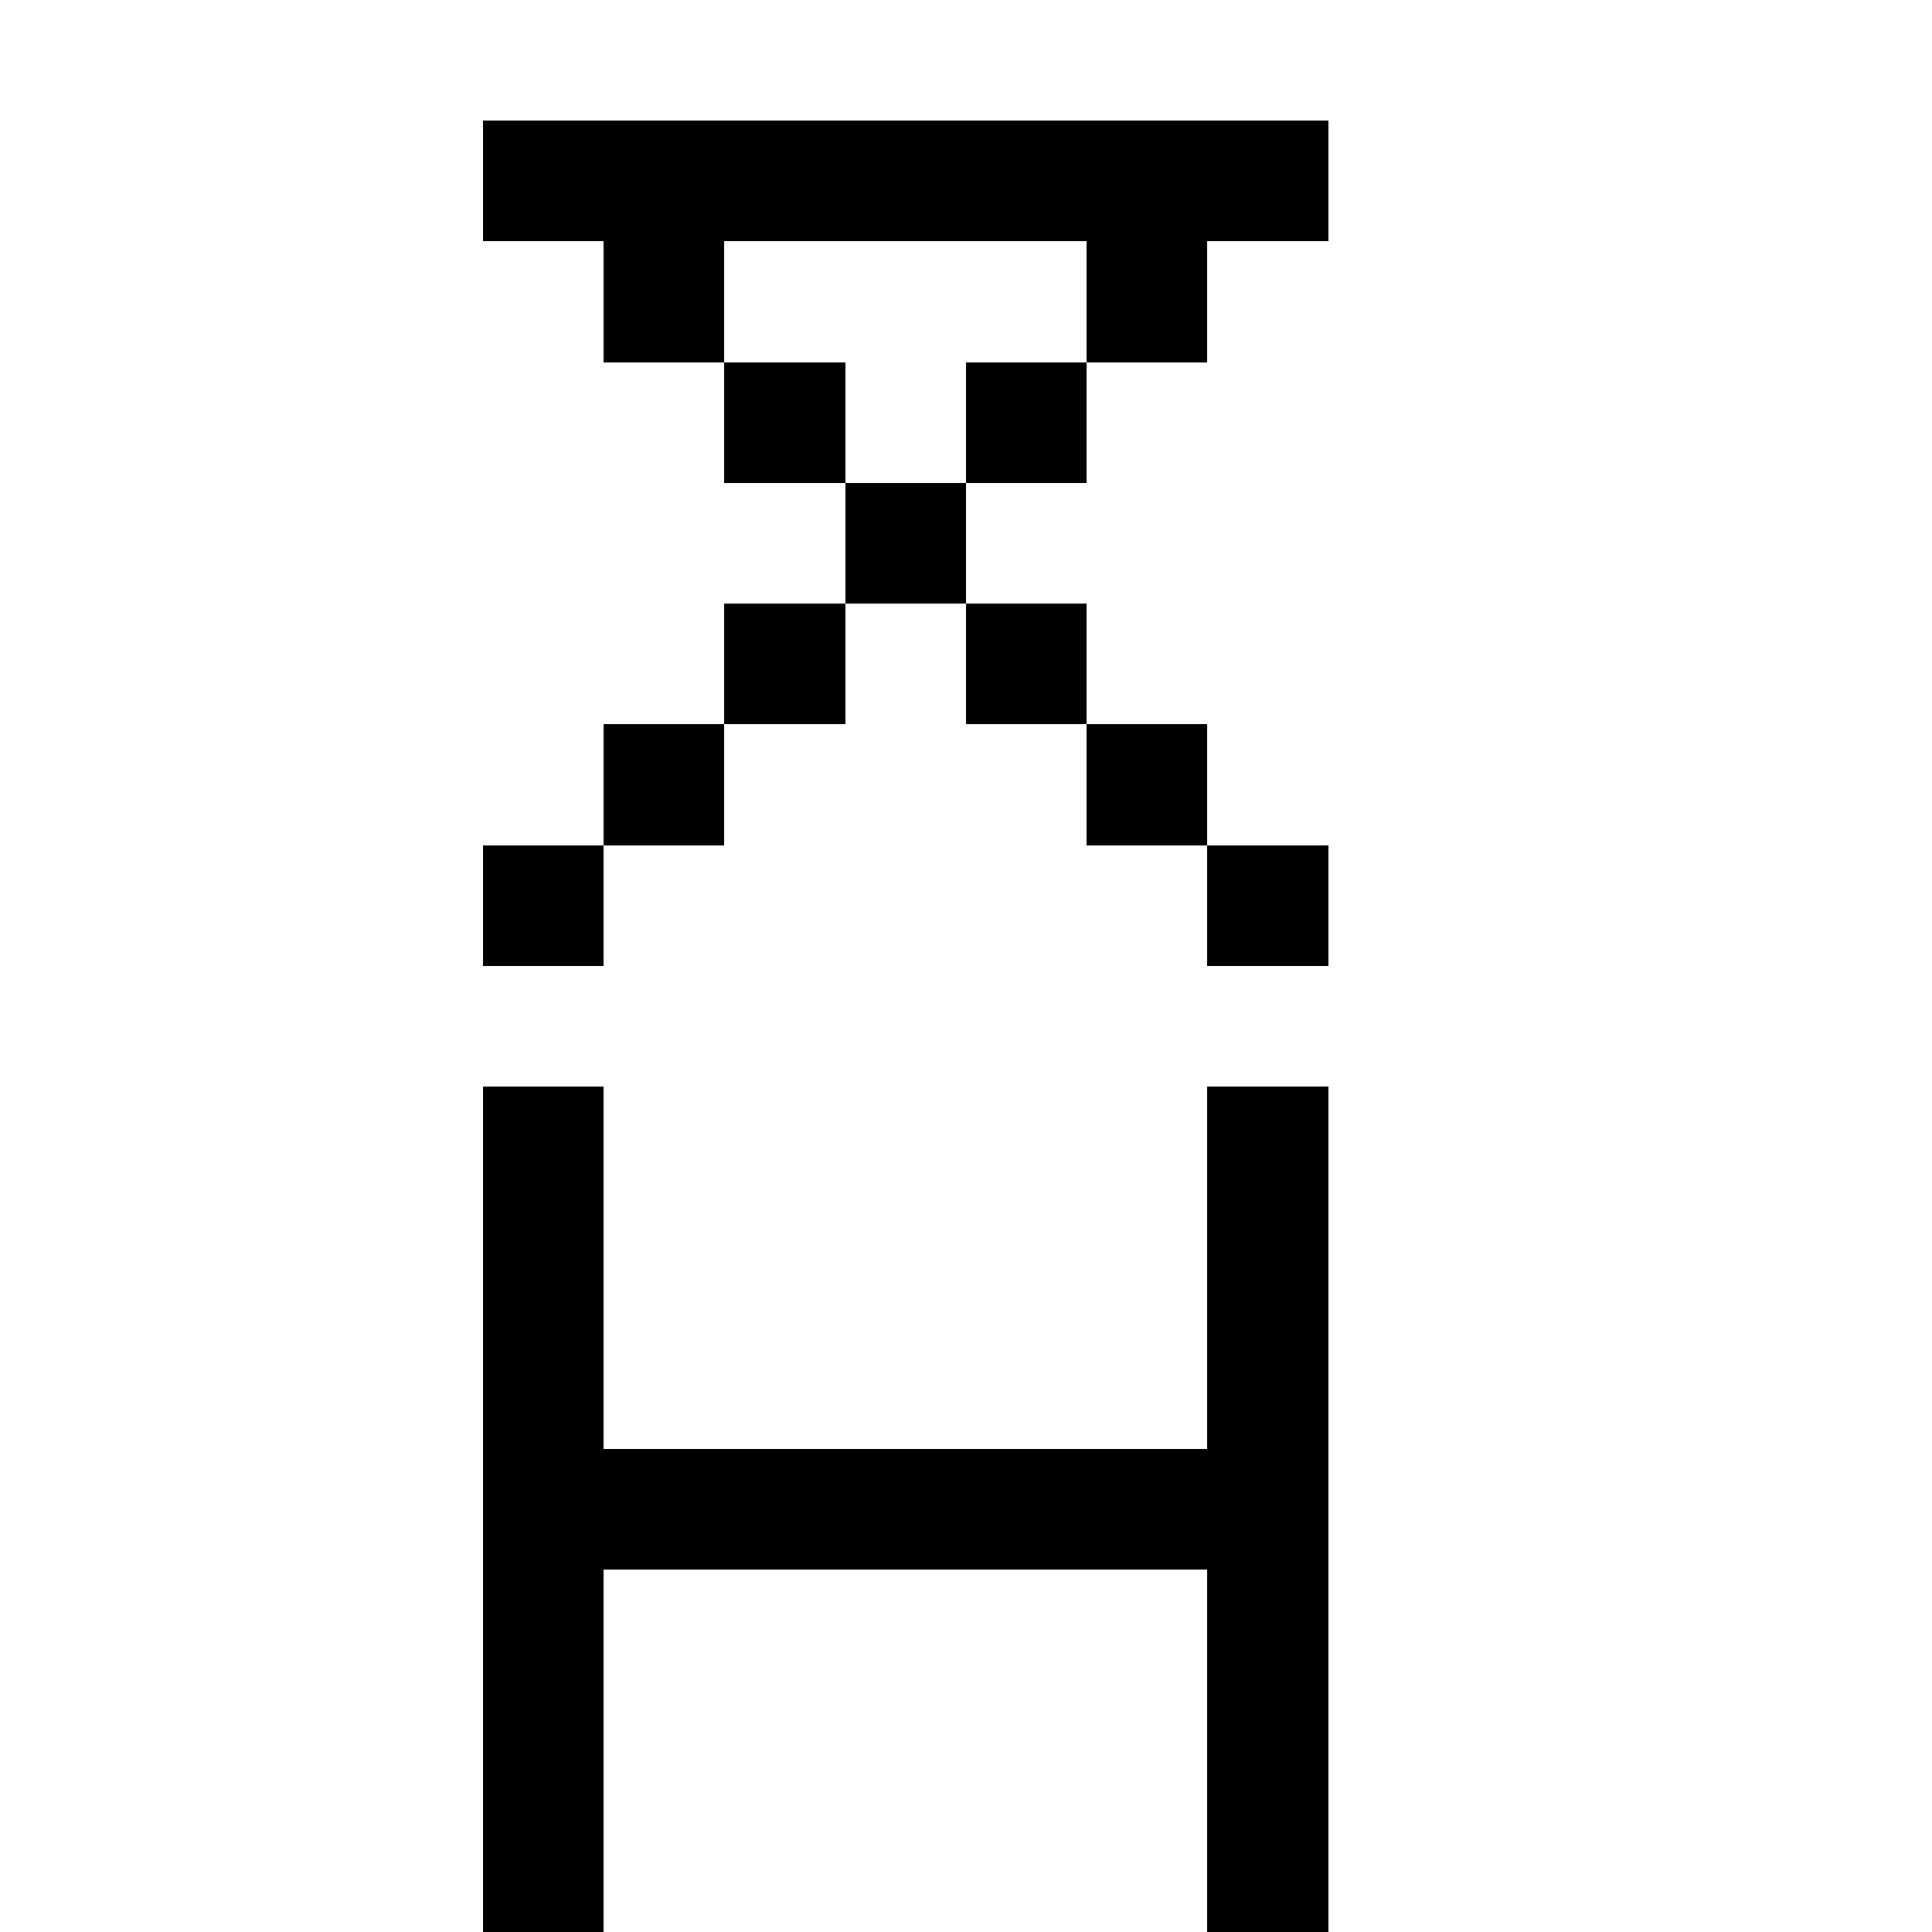
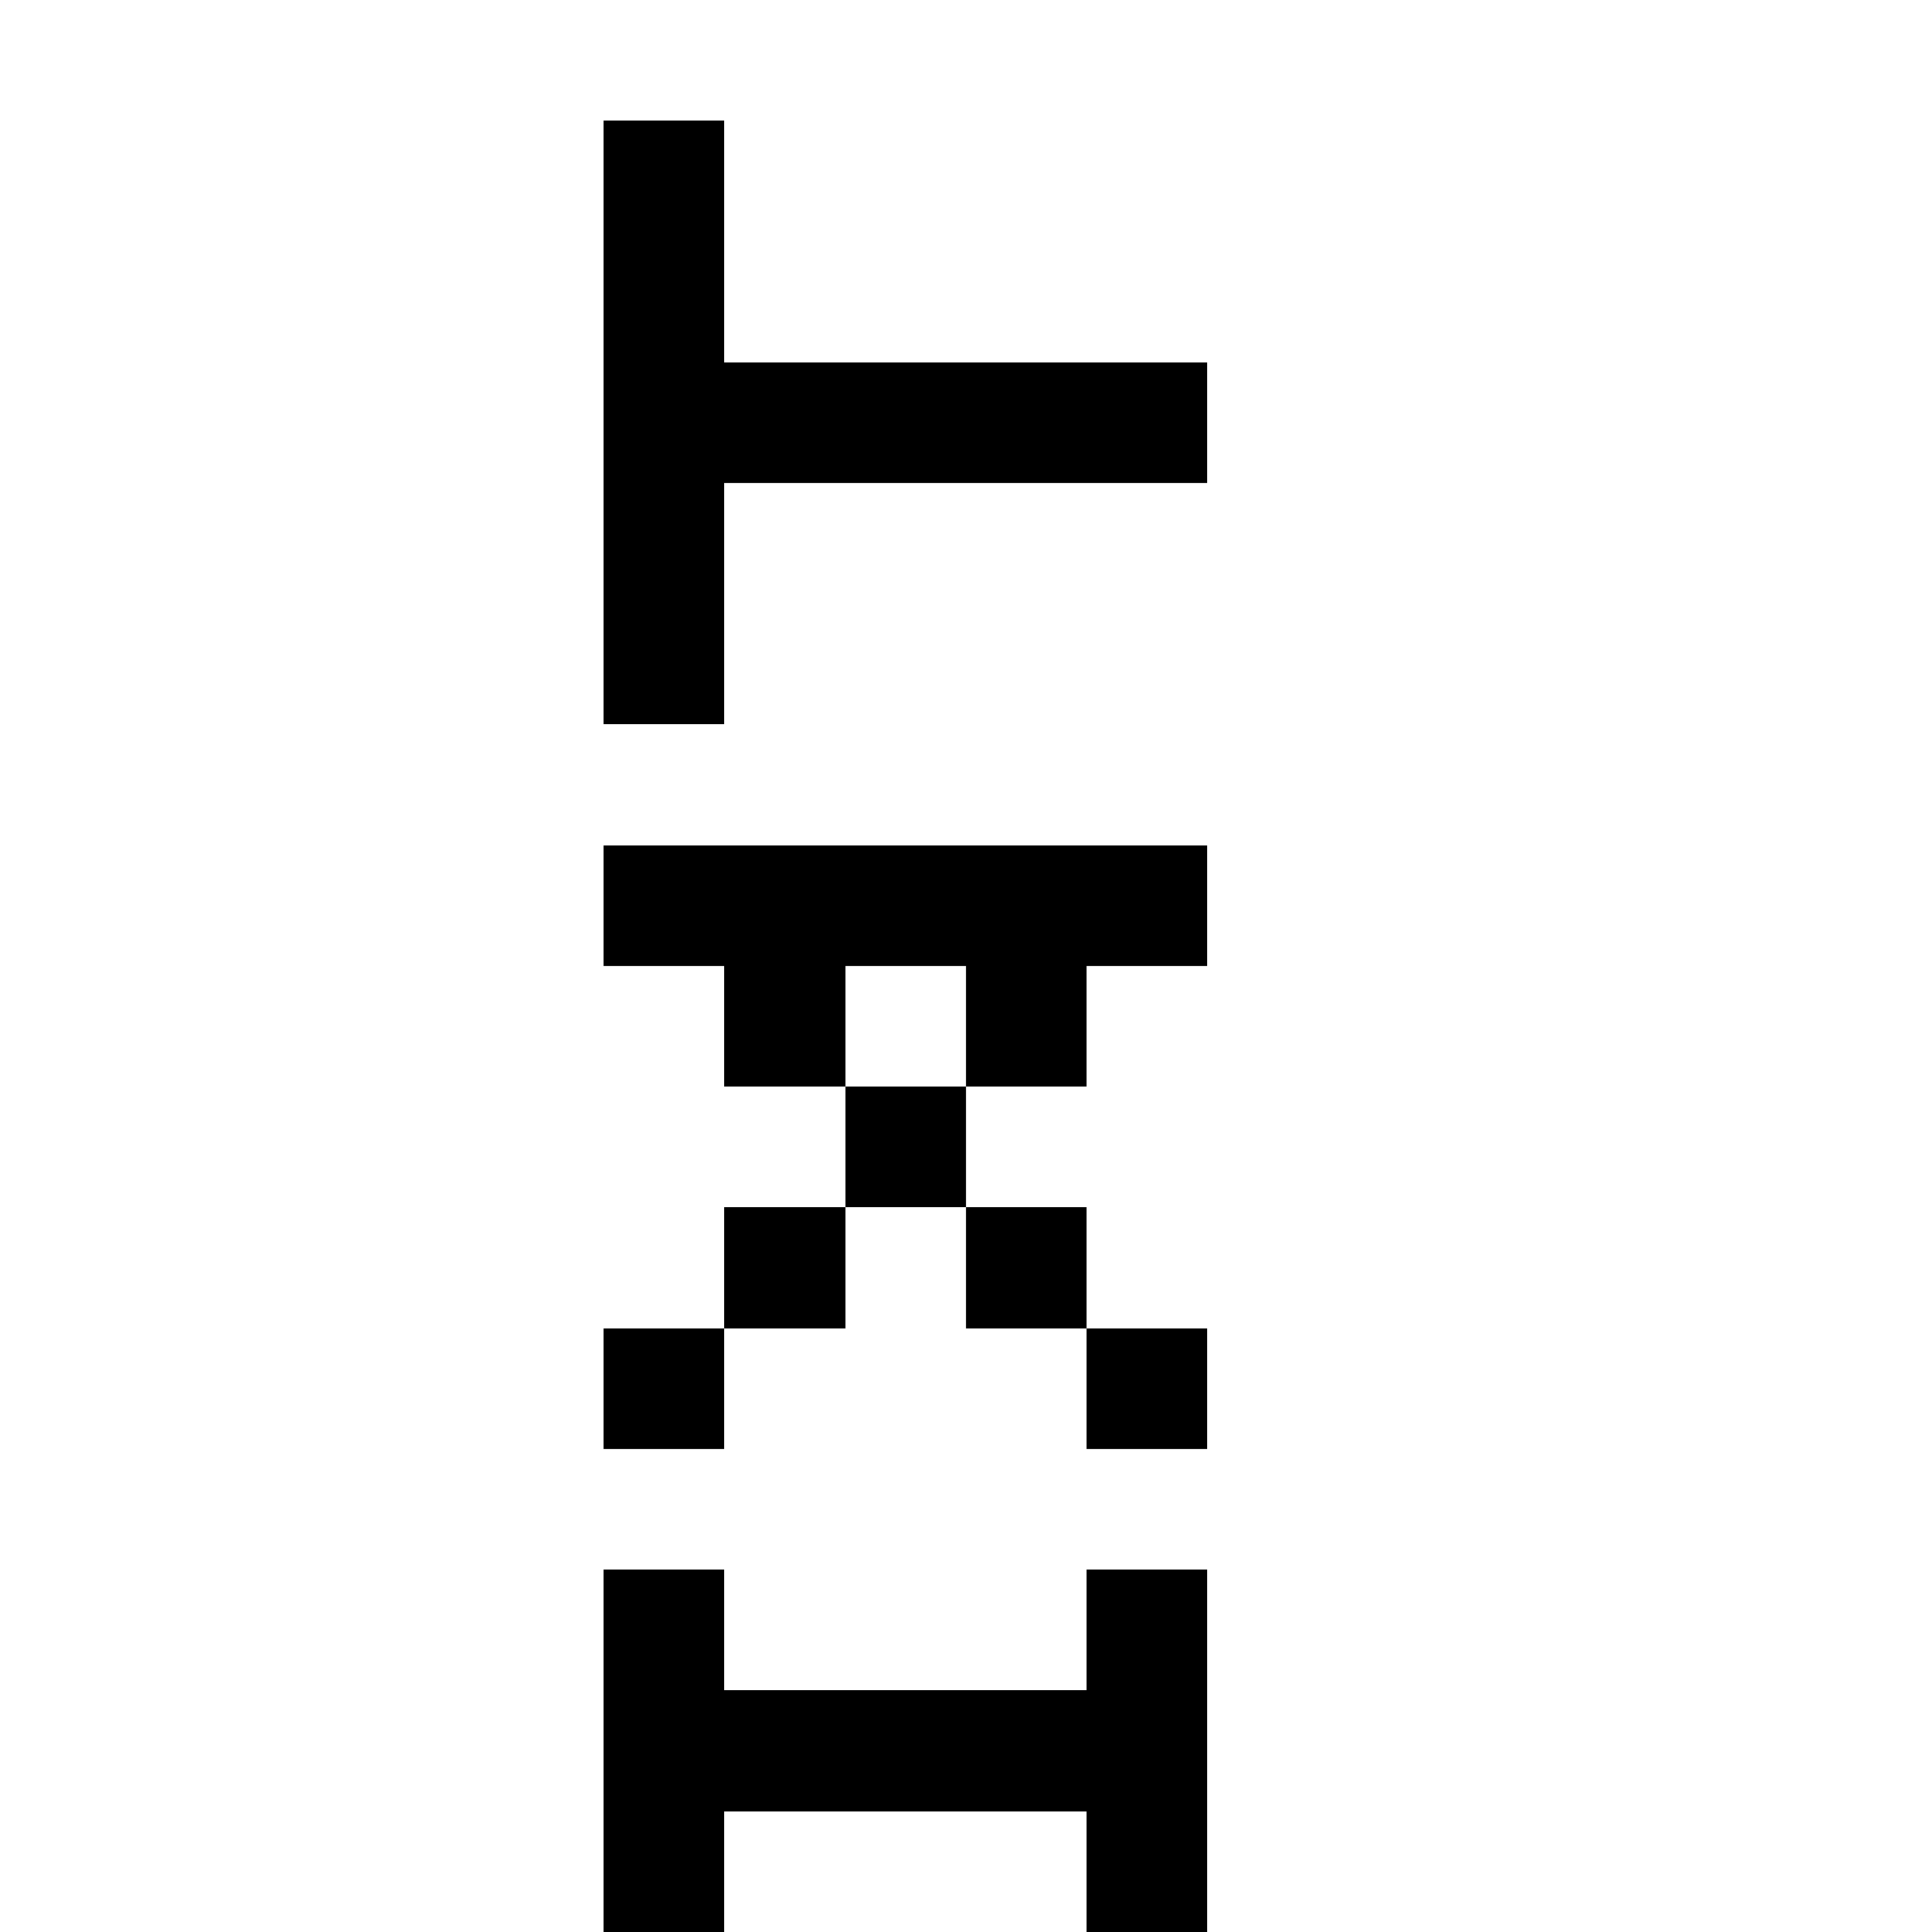
<svg xmlns="http://www.w3.org/2000/svg" viewBox="0 0 16 16" width="16" height="16" shape-rendering="crispEdges" role="img" aria-label="variable">
-   <rect x="4" y="1" width="7" height="1" fill="currentColor" />
-   <rect x="5" y="2" width="1" height="1" fill="currentColor" />
-   <rect x="9" y="2" width="1" height="1" fill="currentColor" />
-   <rect x="6" y="3" width="1" height="1" fill="currentColor" />
-   <rect x="8" y="3" width="1" height="1" fill="currentColor" />
-   <rect x="7" y="4" width="1" height="1" fill="currentColor" />
-   <rect x="6" y="5" width="1" height="1" fill="currentColor" />
-   <rect x="8" y="5" width="1" height="1" fill="currentColor" />
-   <rect x="5" y="6" width="1" height="1" fill="currentColor" />
-   <rect x="9" y="6" width="1" height="1" fill="currentColor" />
-   <rect x="4" y="7" width="1" height="1" fill="currentColor" />
-   <rect x="10" y="7" width="1" height="1" fill="currentColor" />
-   <rect x="4" y="9" width="1" height="3" fill="currentColor" />
-   <rect x="10" y="9" width="1" height="3" fill="currentColor" />
-   <rect x="4" y="12" width="7" height="1" fill="currentColor" />
-   <rect x="4" y="13" width="1" height="3" fill="currentColor" />
-   <rect x="10" y="13" width="1" height="3" fill="currentColor" />
+   <rect x="5" y="1" width="1" height="2" fill="currentColor" />
+   <rect x="5" y="3" width="5" height="1" fill="currentColor" />
+   <rect x="5" y="4" width="1" height="2" fill="currentColor" />
+   <rect x="5" y="7" width="5" height="1" fill="currentColor" />
+   <rect x="6" y="8" width="1" height="1" fill="currentColor" />
+   <rect x="8" y="8" width="1" height="1" fill="currentColor" />
+   <rect x="7" y="9" width="1" height="1" fill="currentColor" />
+   <rect x="6" y="10" width="1" height="1" fill="currentColor" />
+   <rect x="8" y="10" width="1" height="1" fill="currentColor" />
+   <rect x="5" y="11" width="1" height="1" fill="currentColor" />
+   <rect x="9" y="11" width="1" height="1" fill="currentColor" />
+   <rect x="5" y="13" width="1" height="1" fill="currentColor" />
+   <rect x="9" y="13" width="1" height="1" fill="currentColor" />
+   <rect x="5" y="14" width="5" height="1" fill="currentColor" />
+   <rect x="5" y="15" width="1" height="1" fill="currentColor" />
+   <rect x="9" y="15" width="1" height="1" fill="currentColor" />
</svg>
